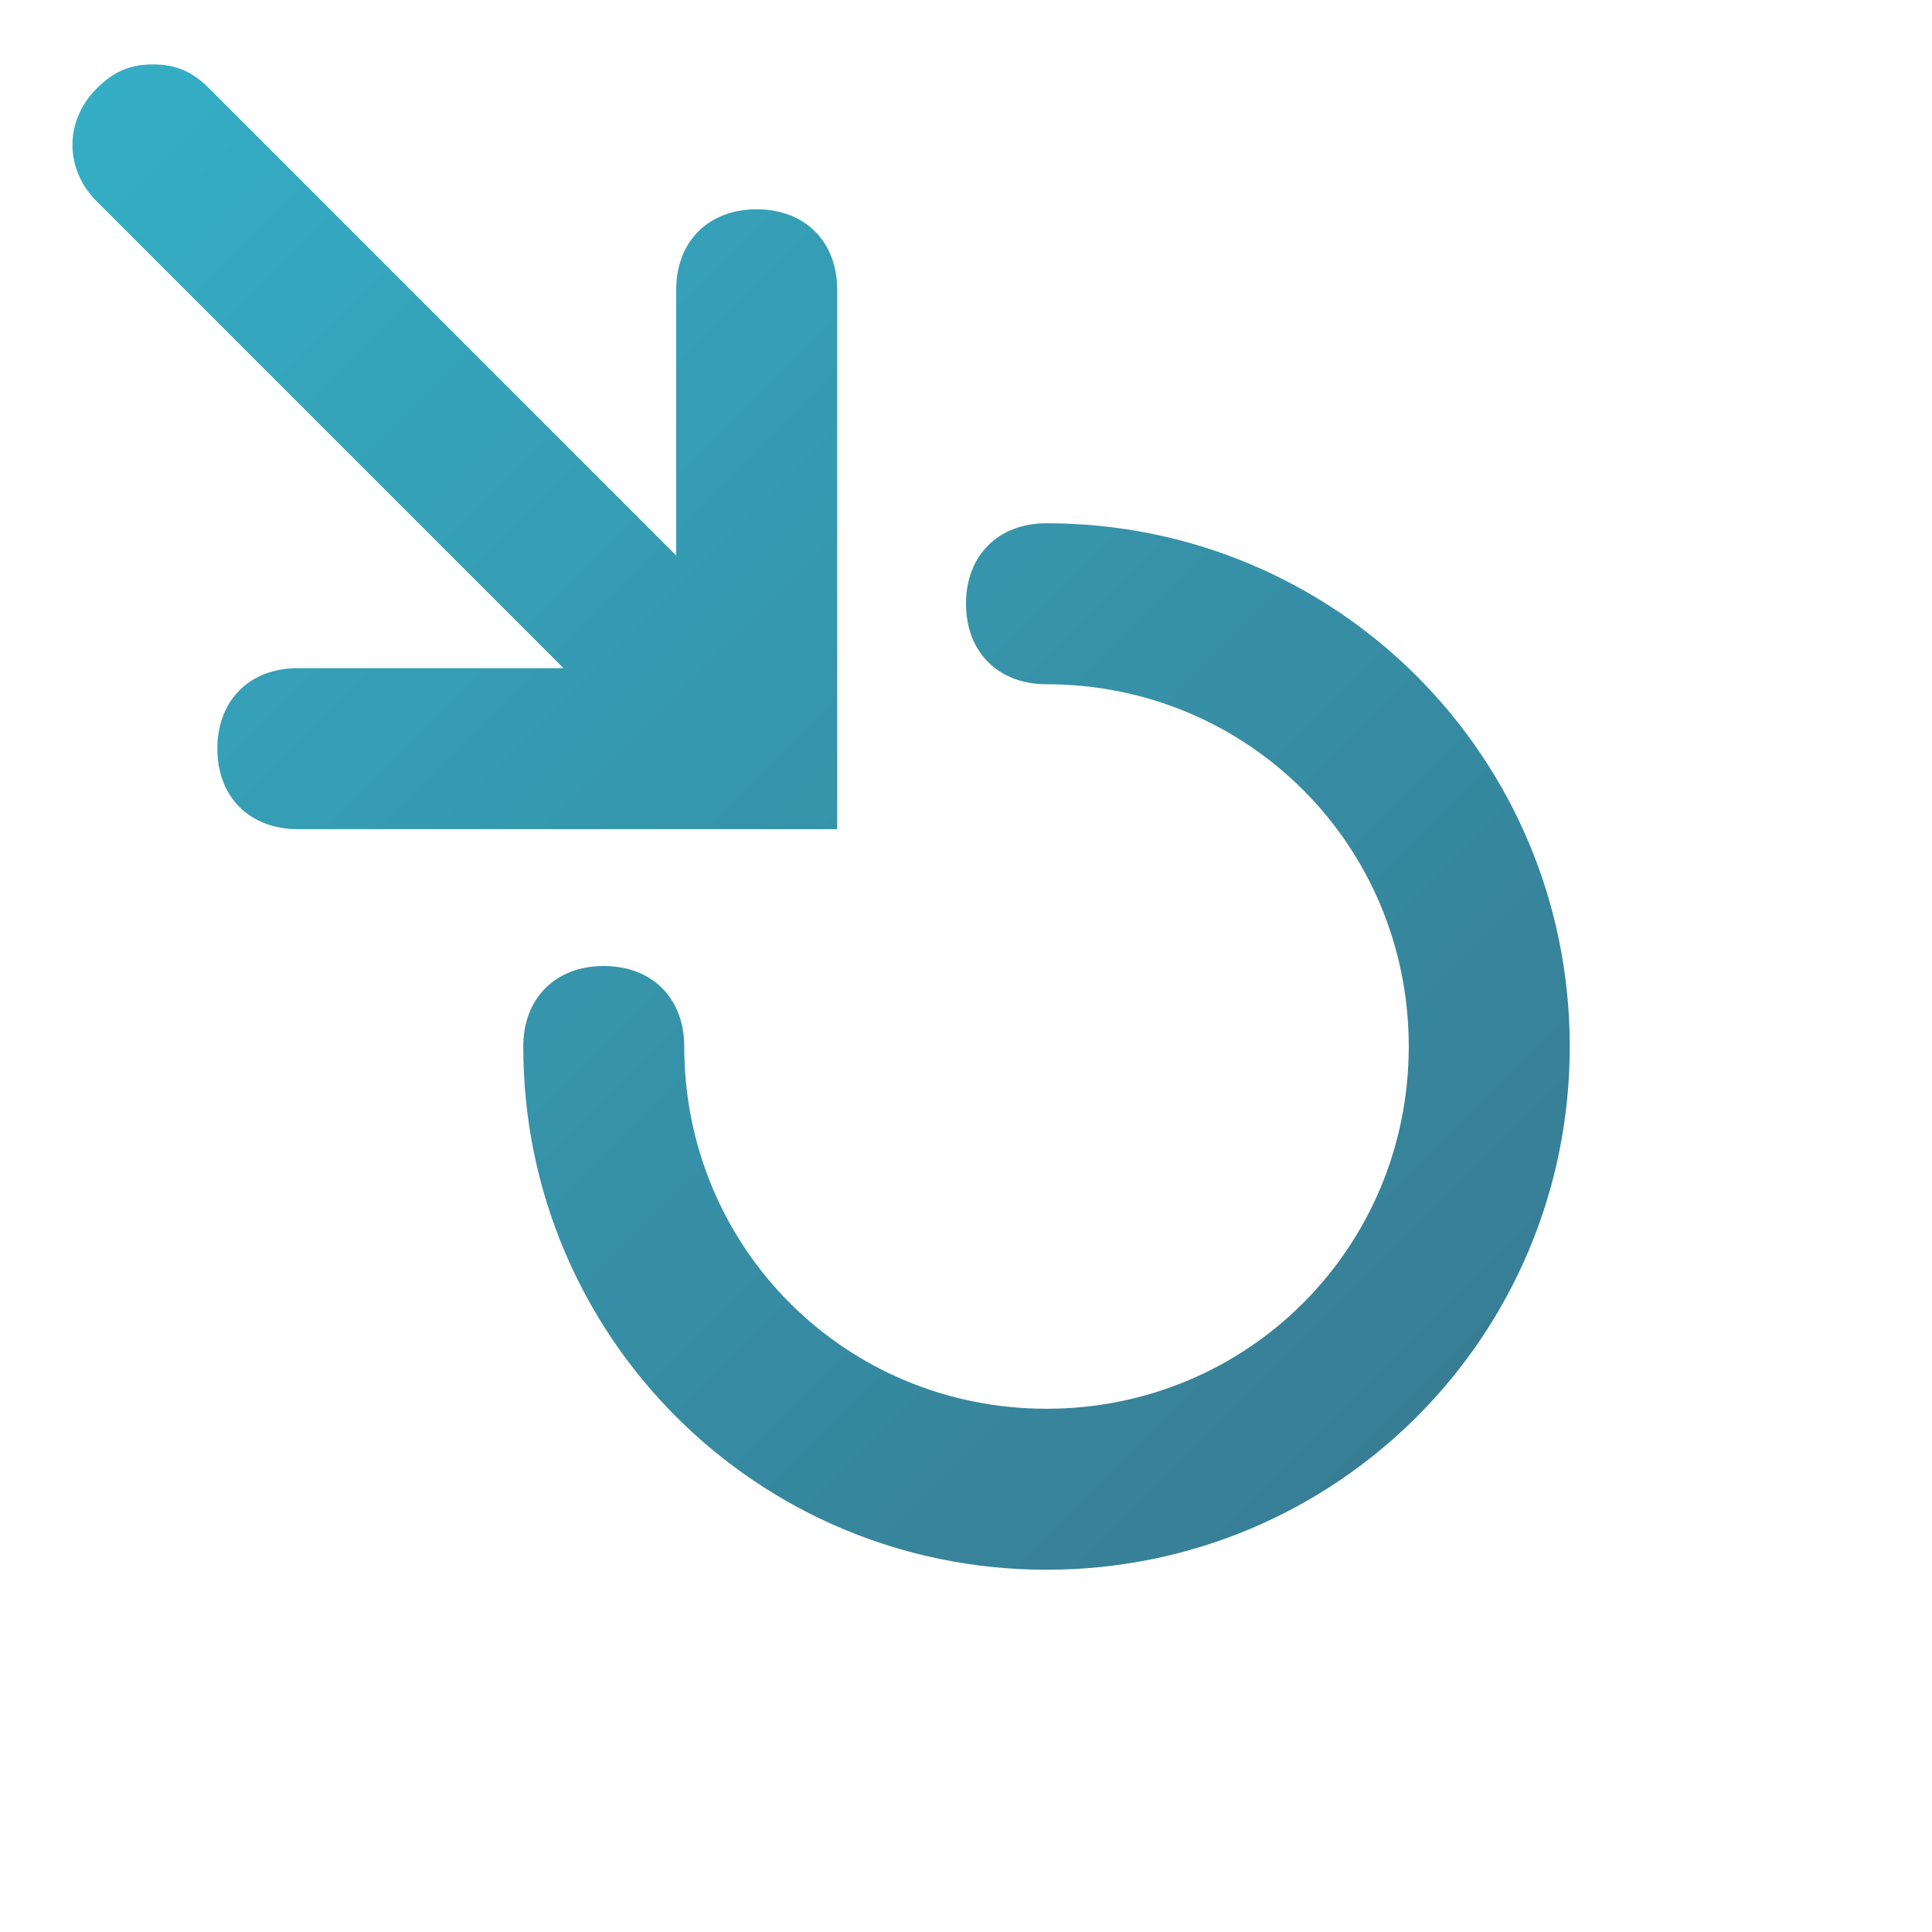
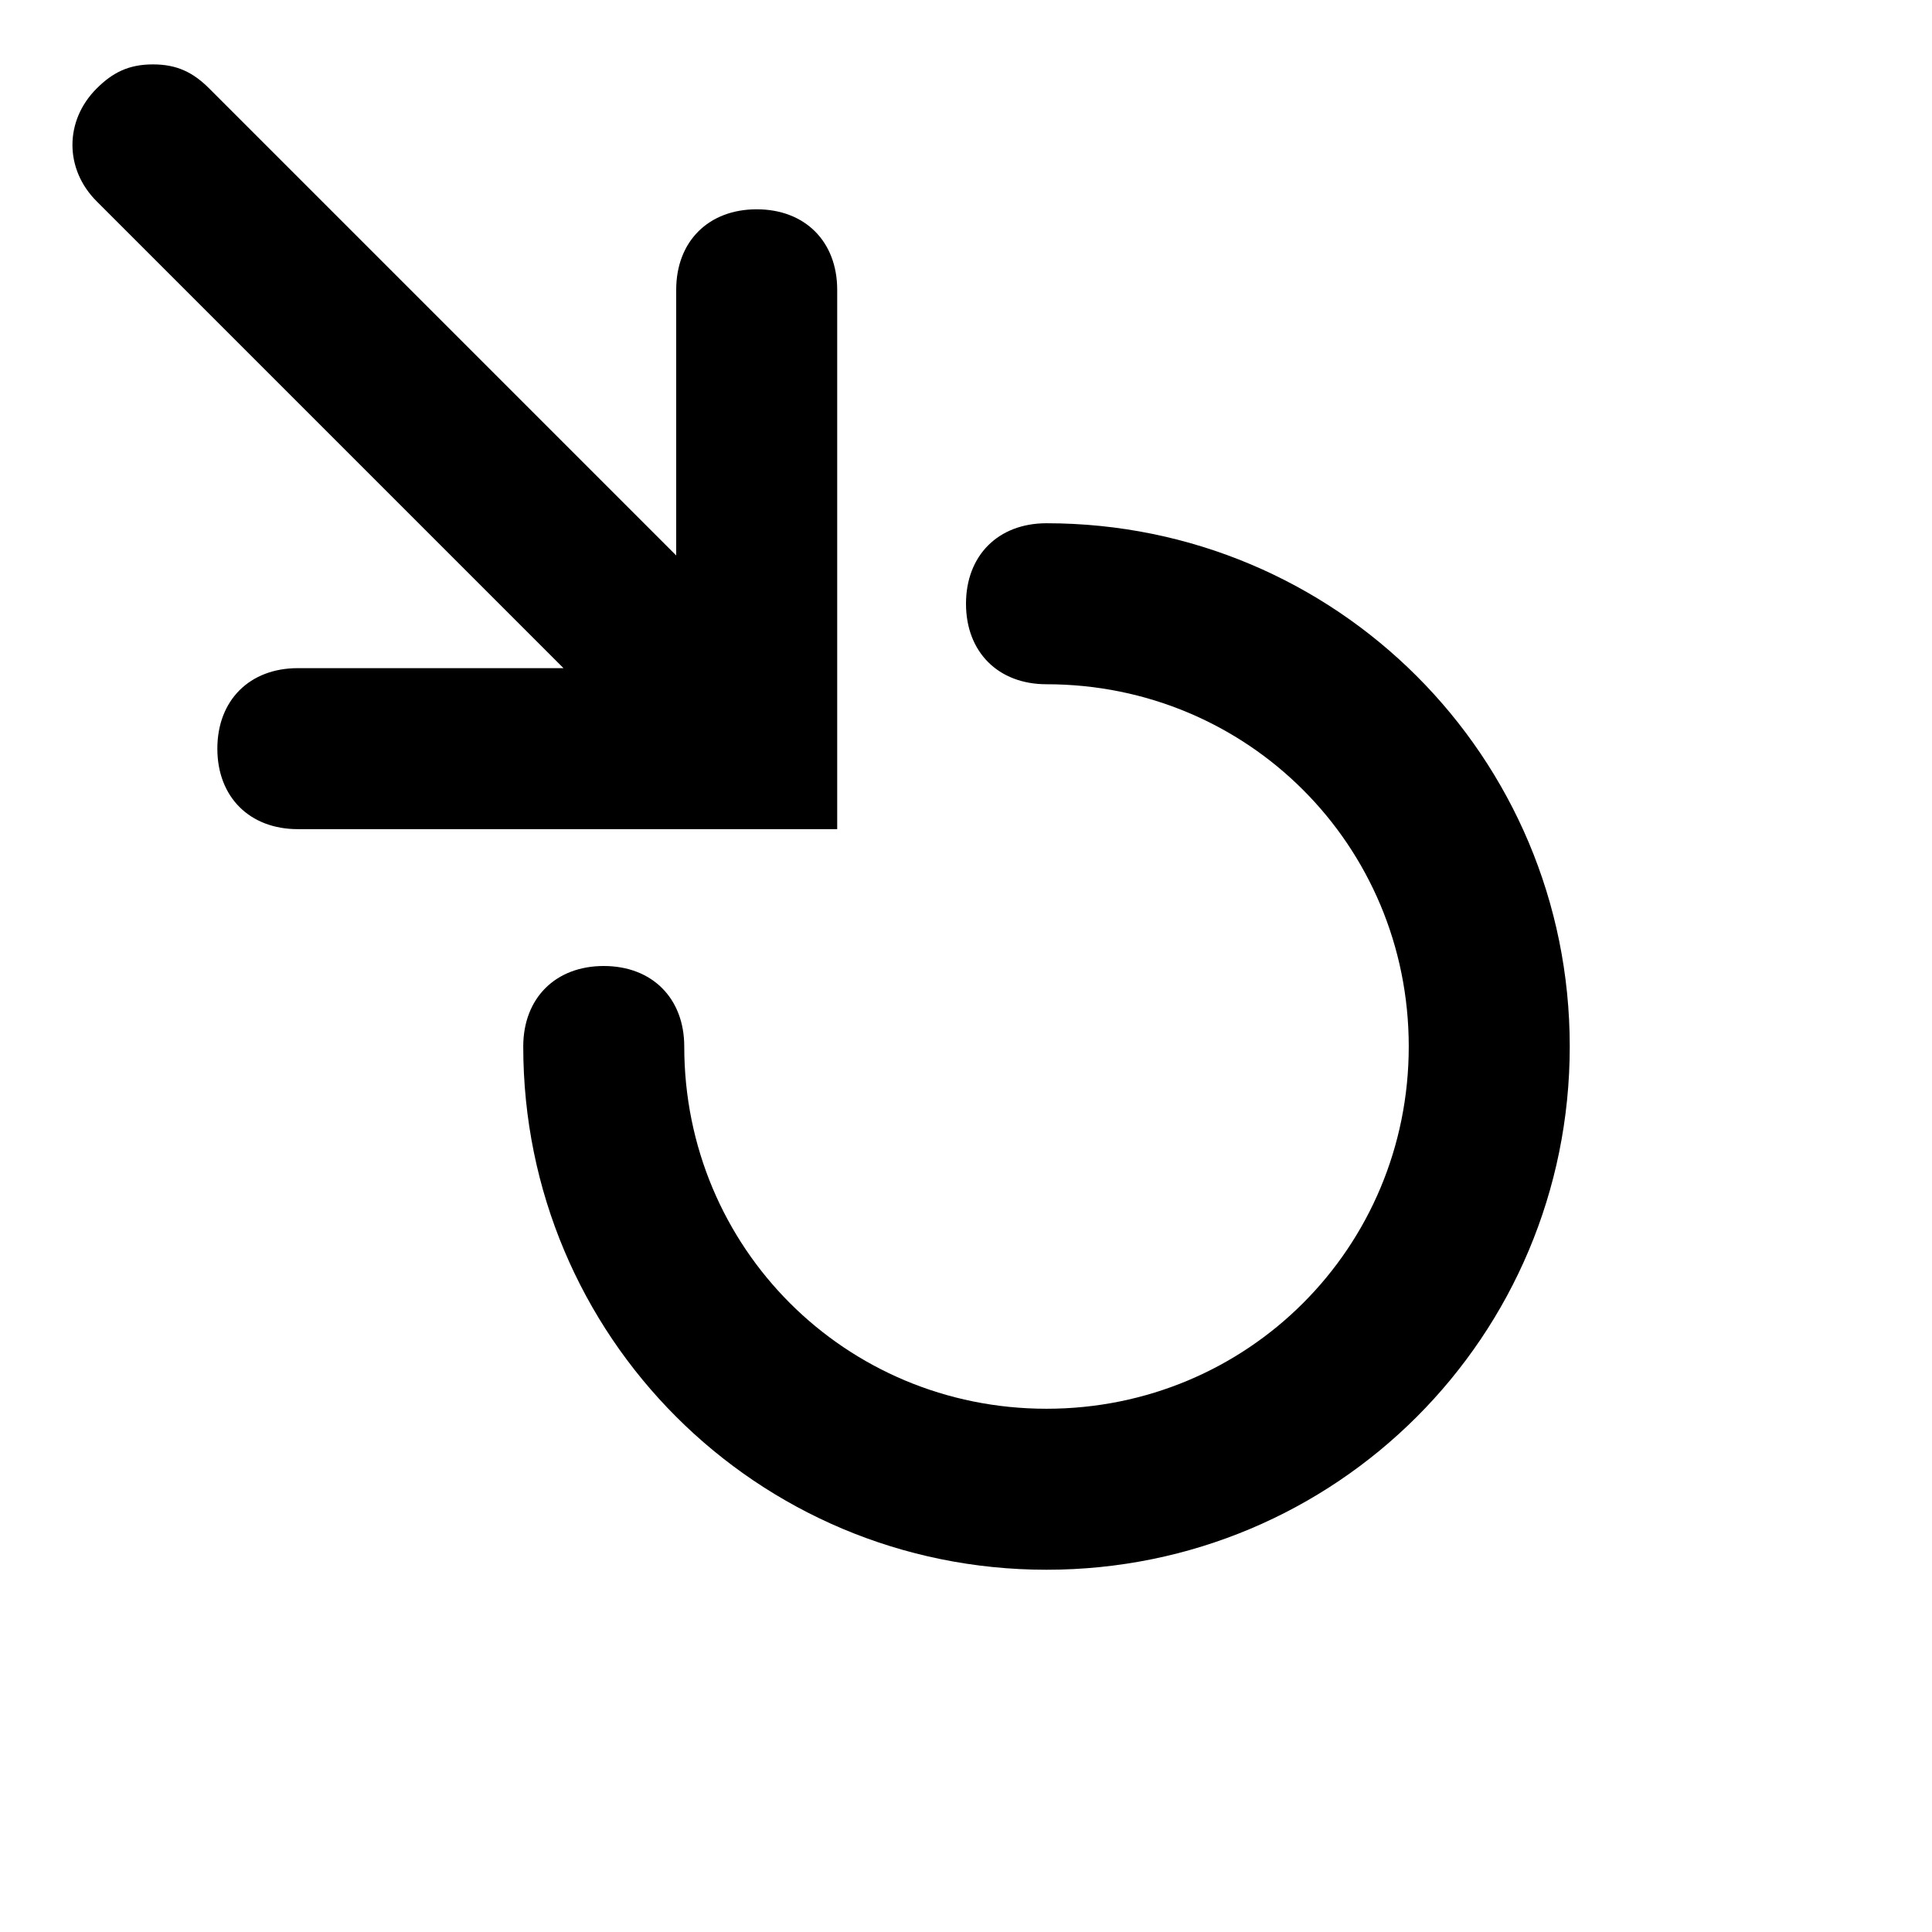
- <svg xmlns="http://www.w3.org/2000/svg" version="1.1" id="Ebene_1" x="0px" y="0px" width="1200px" height="1200px" viewBox="0 0 1200 1200" enable-background="new 0 0 1200 1200" xml:space="preserve">
-   <linearGradient id="SVGID_1_" gradientUnits="userSpaceOnUse" x1="57.501" y1="57.501" x2="880" y2="880">
-     <stop offset="0" style="stop-color:#34AEC5" />
-     <stop offset="1" style="stop-color:#377E95" />
-   </linearGradient>
-   <path fill="url(#SVGID_1_)" d="M650,875c-125,0-225-100-225-225c0-30-20-50-50-50s-50,20-50,50c0,180,145,325,325,325  s325-145,325-325S830,325,650,325c-30,0-50,20-50,50s20,50,50,50c125,0,225,100,225,225S775,875,650,875z M185,515  c-30,0-50-20-50-50s20-50,50-50h165l-85-85L60,125c-20-20-20-50,0-70c10-10,20-15,35-15s25,5,35,15l205,205l85,85V180  c0-30,20-50,50-50s50,20,50,50v335H185" />
+ <svg xmlns="http://www.w3.org/2000/svg" version="1.1" id="Ebene_1" x="0px" y="0px" viewBox="0 0 24 24" enable-background="new 0 0 24 24" xml:space="preserve">
+   <path d="M13,17.5c-2.5,0-4.5-2-4.5-4.5c0-0.6-0.4-1-1-1s-1,0.4-1,1c0,3.6,2.9,6.5,6.5,6.5s6.5-2.9,6.5-6.5S16.6,6.5,13,6.5  c-0.6,0-1,0.4-1,1s0.4,1,1,1c2.5,0,4.5,2,4.5,4.5S15.5,17.5,13,17.5z M3.7,10.3c-0.6,0-1-0.4-1-1s0.4-1,1-1H7L5.3,6.6L1.2,2.5  c-0.4-0.4-0.4-1,0-1.4c0.2-0.2,0.4-0.3,0.7-0.3s0.5,0.1,0.7,0.3l4.1,4.1l1.7,1.7V3.6c0-0.6,0.4-1,1-1s1,0.4,1,1v6.7L3.7,10.3" />
</svg>
